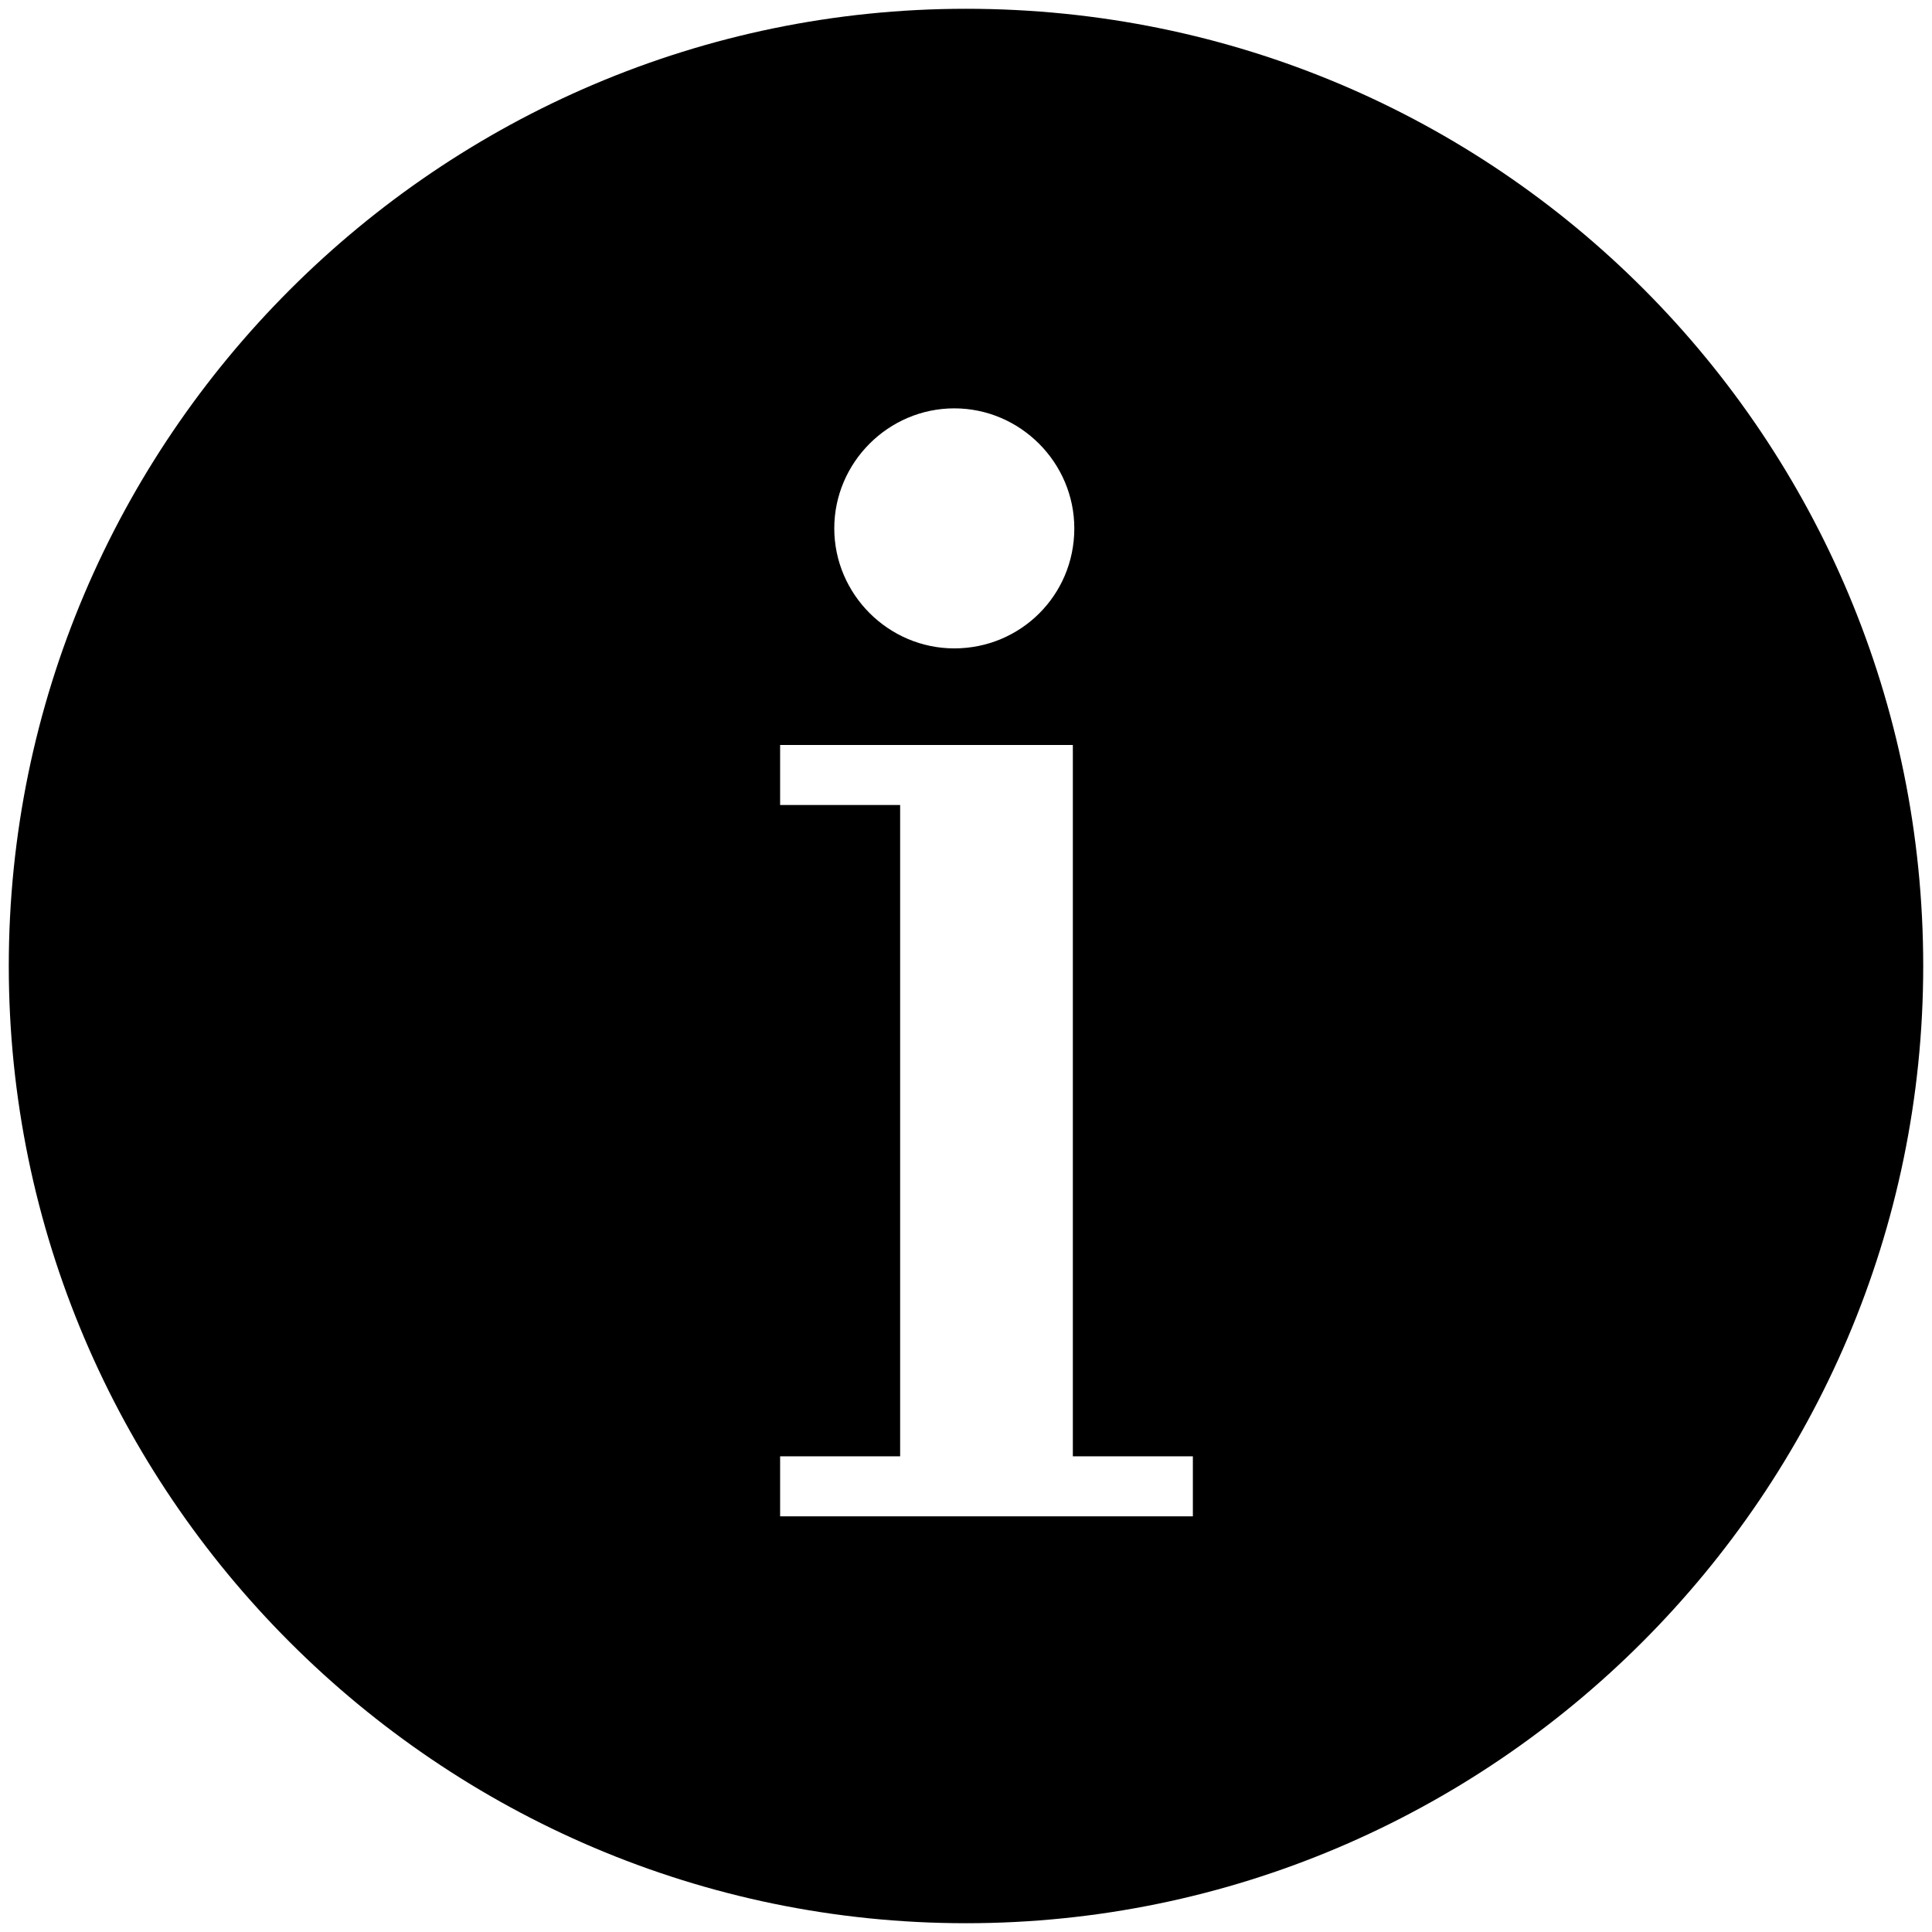
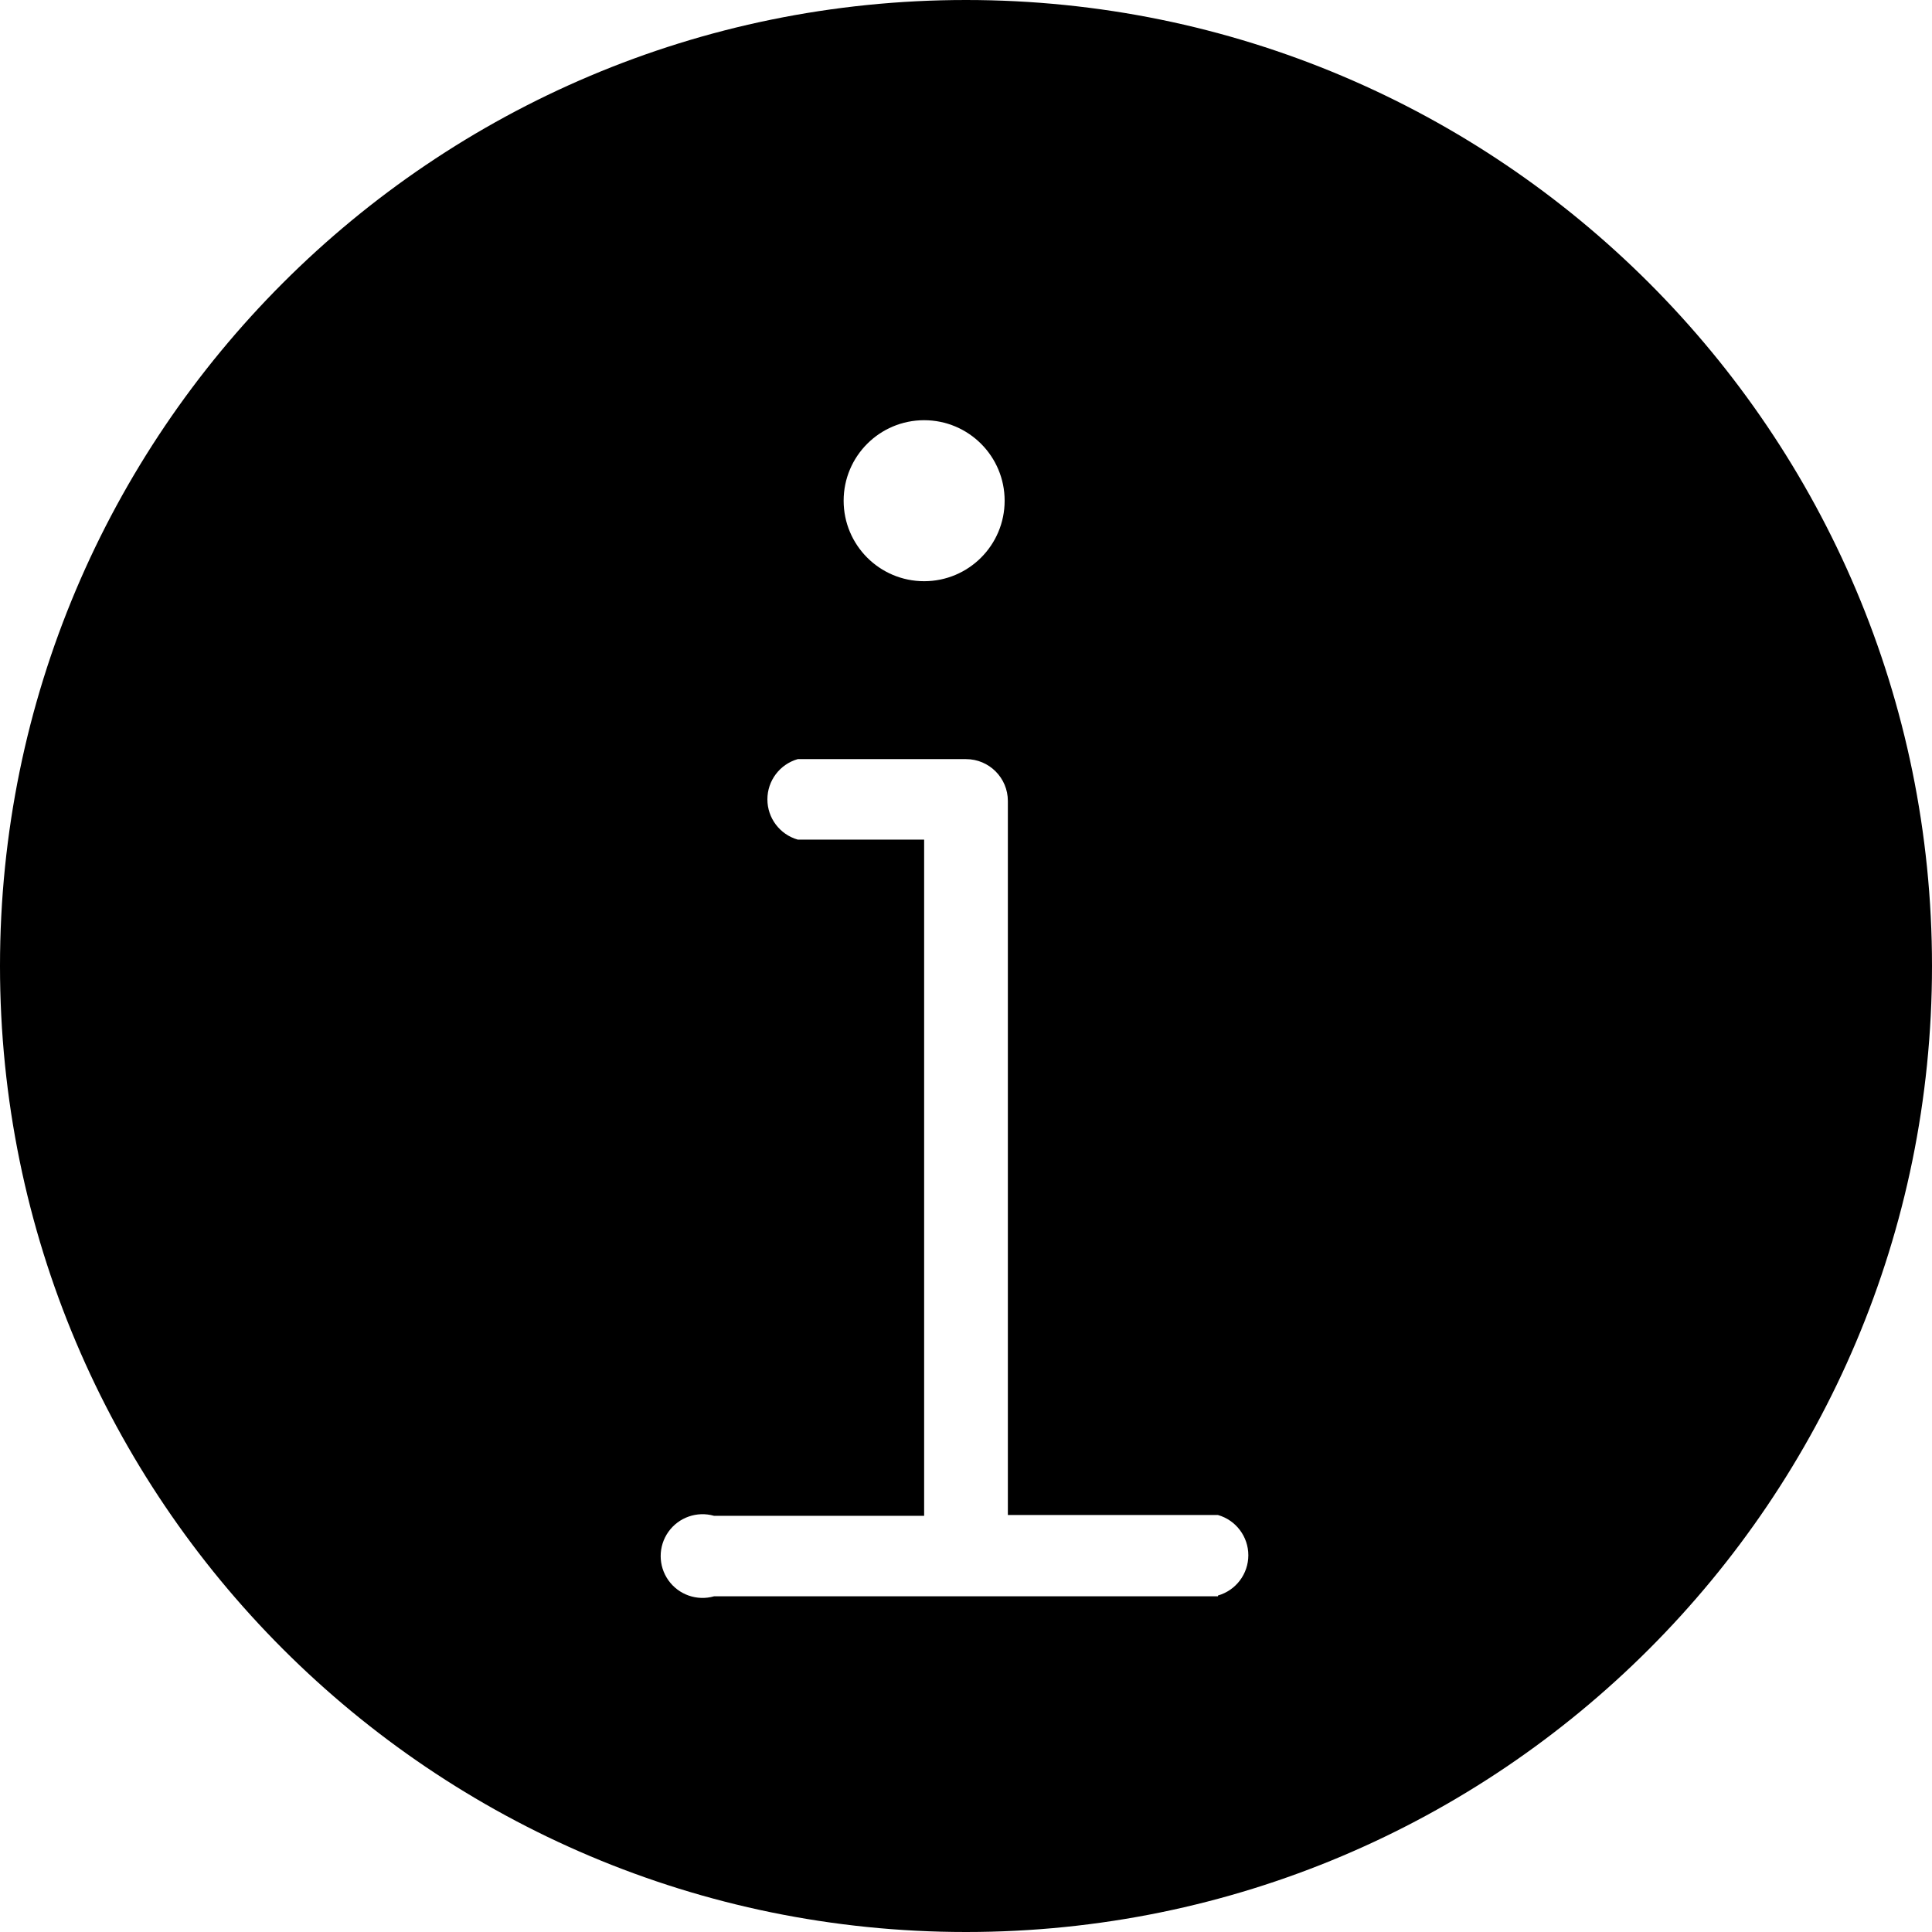
- <svg xmlns="http://www.w3.org/2000/svg" version="1.1" id="Layer_1_copy" x="0px" y="0px" viewBox="0 0 132 132" style="enable-background:new 0 0 132 132;" xml:space="preserve">
-   <path id="icon_info_1_" d="M53.3,103.6v-4.1h8.2V55h-8.2v-4.1h20v48.6h8.2v4.1H53.3L53.3,103.6z M65.2,44.3c-4.5,0-8.2-3.7-8.2-8.2  s3.7-8.2,8.2-8.2s8.2,3.7,8.2,8.2l0,0C73.4,40.7,69.7,44.3,65.2,44.3z M66,0.6C30,0.6,0.6,30,0.6,66S30,131.4,66,131.4  S131.4,102,131.4,66l0,0C131.4,30,102.4,0.6,66,0.6L66,0.6L66,0.6z" />
+ <svg xmlns="http://www.w3.org/2000/svg" viewBox="0 0 24 24">
+   <g id="Layer_2" data-name="Layer 2">
+     <g id="Filled_Icons" data-name="Filled Icons">
+       <path d="M12,0A12,12,0,1,0,24,12,12,12,0,0,0,12,0Zm-.52,5.22a1,1,0,1,1-1,1A1,1,0,0,1,11.48,5.22Zm3.65,14.61H8.87a.52.52,0,1,1,0-1h2.61V10.43H9.91a.52.52,0,0,1,0-1H12a.52.52,0,0,1,.52.52v8.87h2.61a.52.52,0,0,1,0,1Z" />
+     </g>
+   </g>
</svg>
